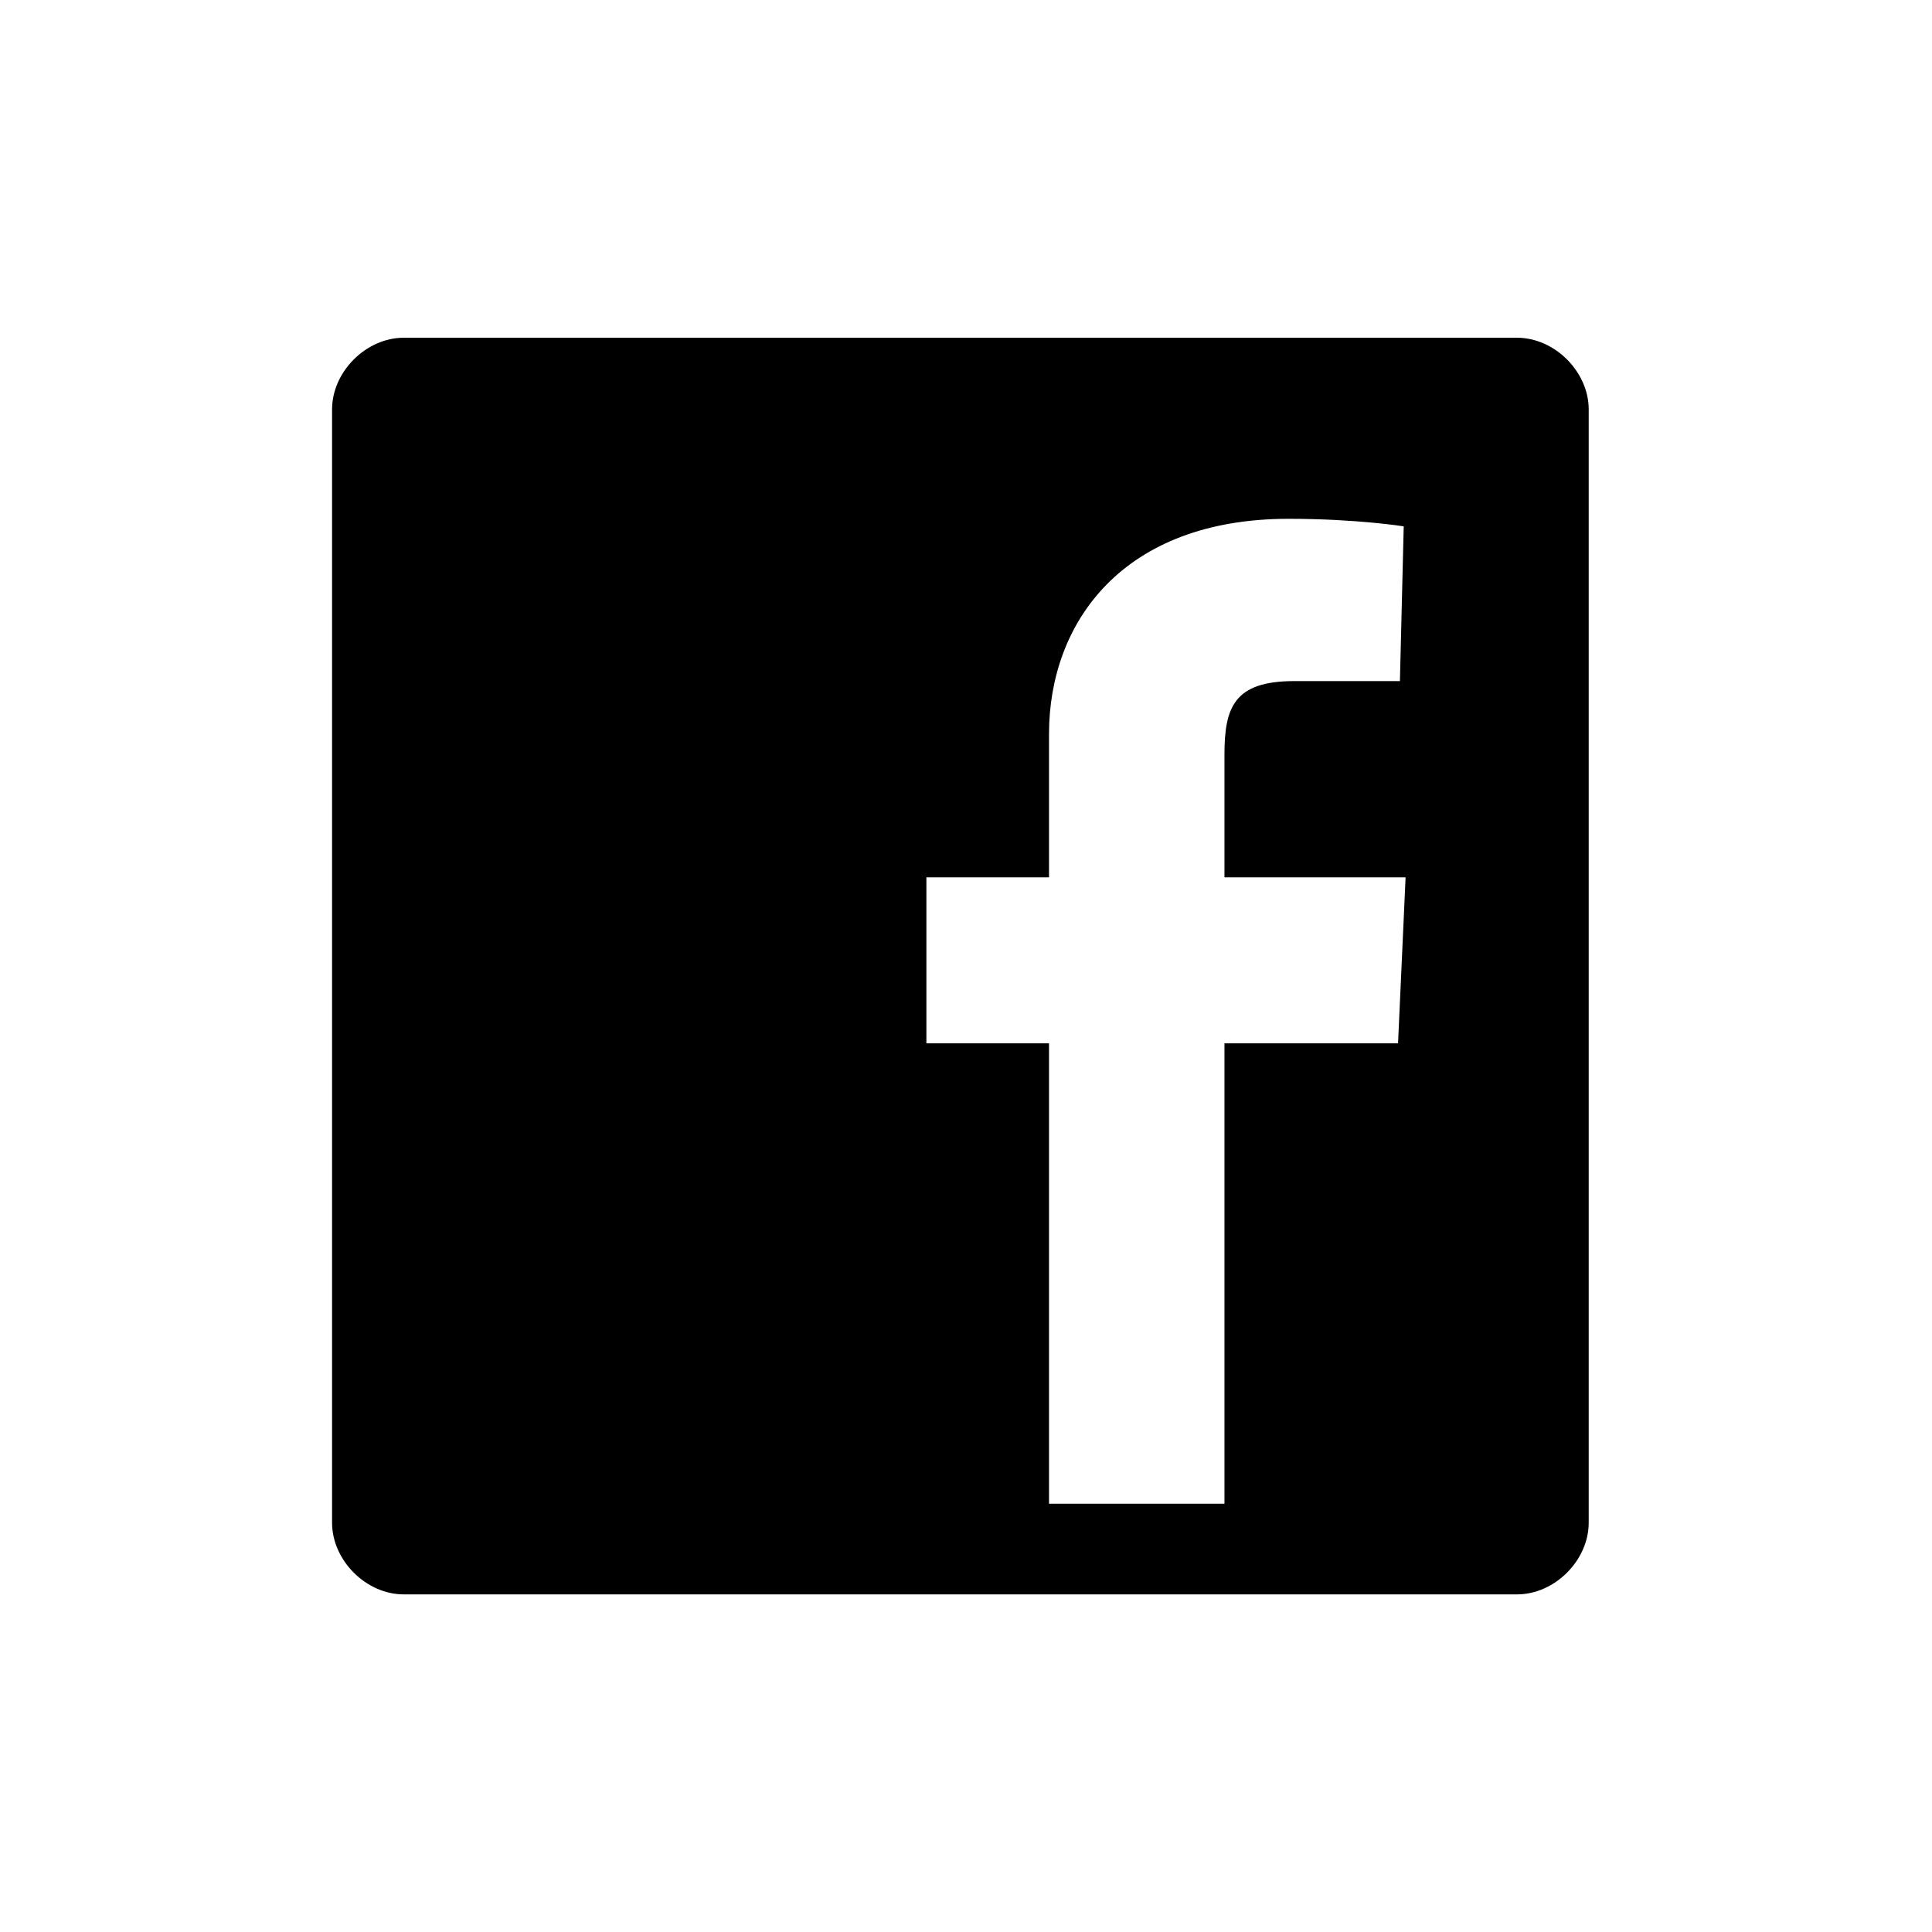
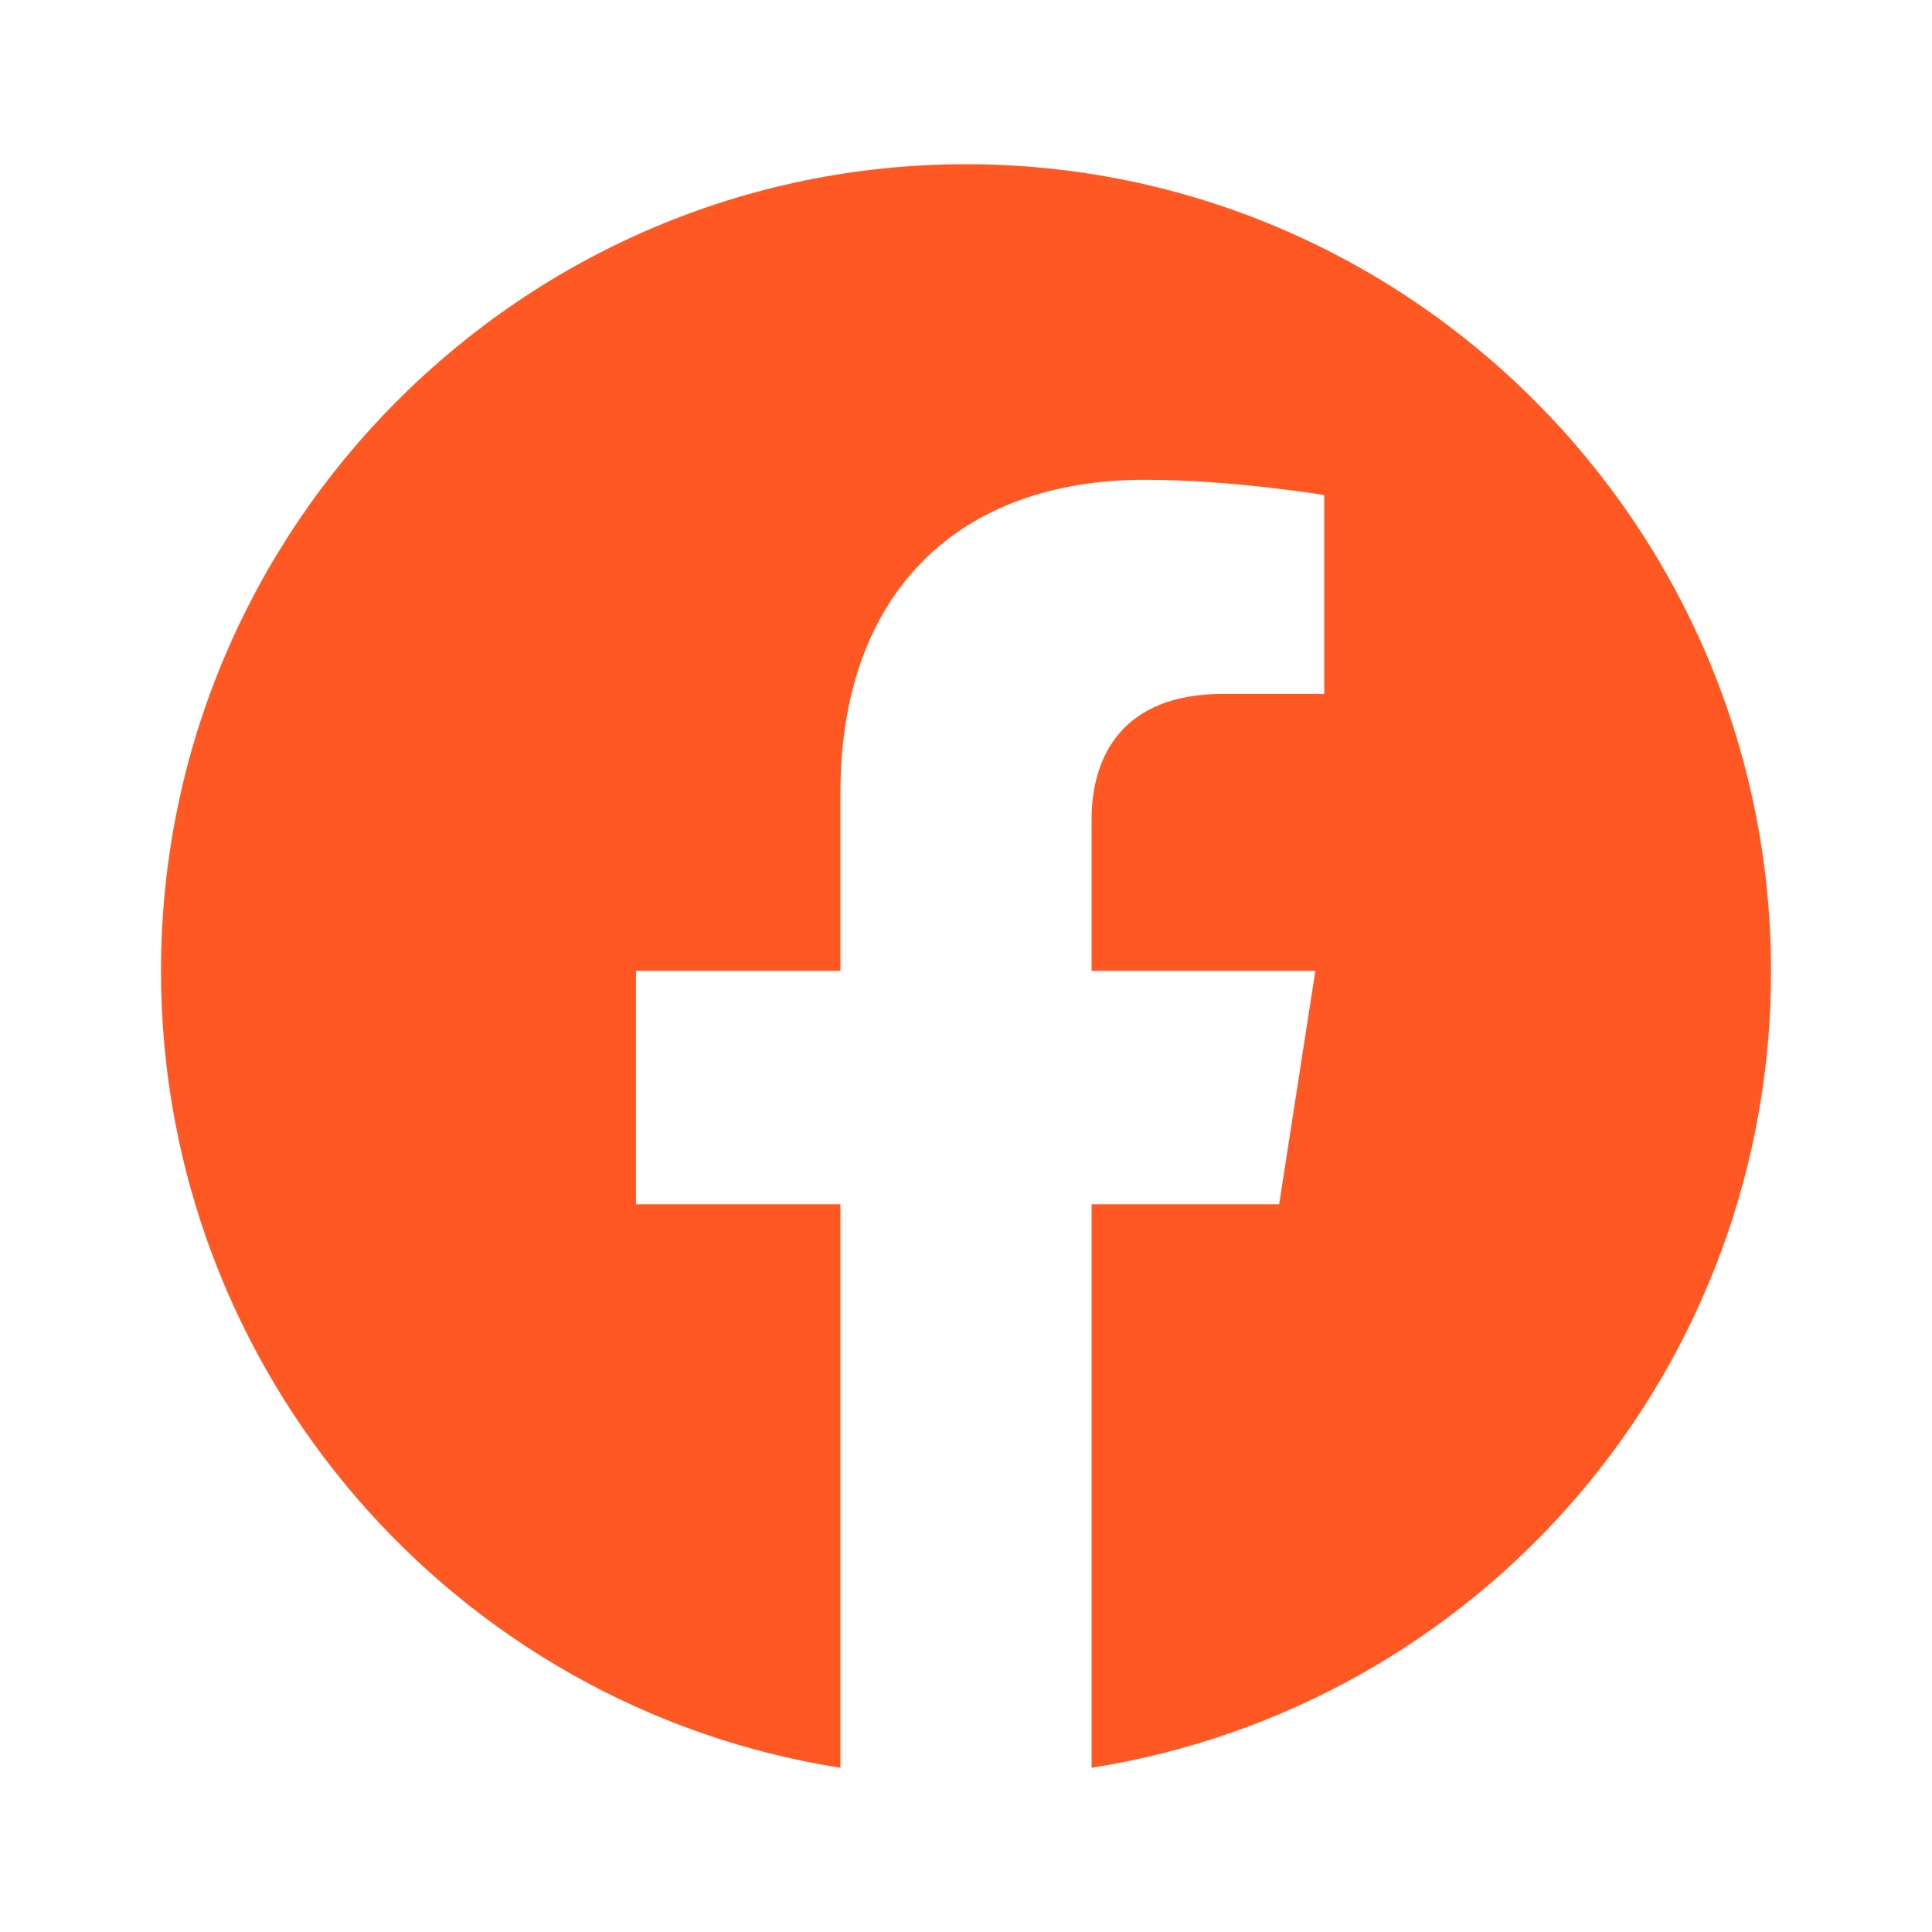
- <svg xmlns="http://www.w3.org/2000/svg" fill="#000000" width="800px" height="800px" viewBox="-5.5 0 32 32" version="1.1">
+ <svg xmlns="http://www.w3.org/2000/svg" fill="#FF5823" width="800px" height="800px" viewBox="0 0 24 24">
  <g id="SVGRepo_bgCarrier" stroke-width="0" />
  <g id="SVGRepo_tracerCarrier" stroke-linecap="round" stroke-linejoin="round" />
  <g id="SVGRepo_iconCarrier">
-     <path d="M1.188 5.594h18.438c0.625 0 1.188 0.563 1.188 1.188v18.438c0 0.625-0.563 1.188-1.188 1.188h-18.438c-0.625 0-1.188-0.563-1.188-1.188v-18.438c0-0.625 0.563-1.188 1.188-1.188zM14.781 17.281h2.875l0.125-2.75h-3v-2.031c0-0.781 0.156-1.219 1.156-1.219h1.75l0.063-2.563s-0.781-0.125-1.906-0.125c-2.75 0-3.969 1.719-3.969 3.563v2.375h-2.031v2.75h2.031v7.625h2.906v-7.625z" />
+     <path d="M12 2.04C6.5 2.04 2 6.53 2 12.06C2 17.06 5.66 21.21 10.44 21.96V14.96H7.9V12.06H10.44V9.85C10.44 7.34 11.93 5.96 14.22 5.96C15.31 5.96 16.45 6.15 16.45 6.15V8.62H15.19C13.95 8.62 13.56 9.39 13.56 10.18V12.06H16.34L15.89 14.96H13.56V21.96C15.916 21.588 18.062 20.386 19.61 18.57C21.158 16.755 22.005 14.446 22 12.06C22 6.53 17.5 2.04 12 2.04Z" />
  </g>
</svg>
